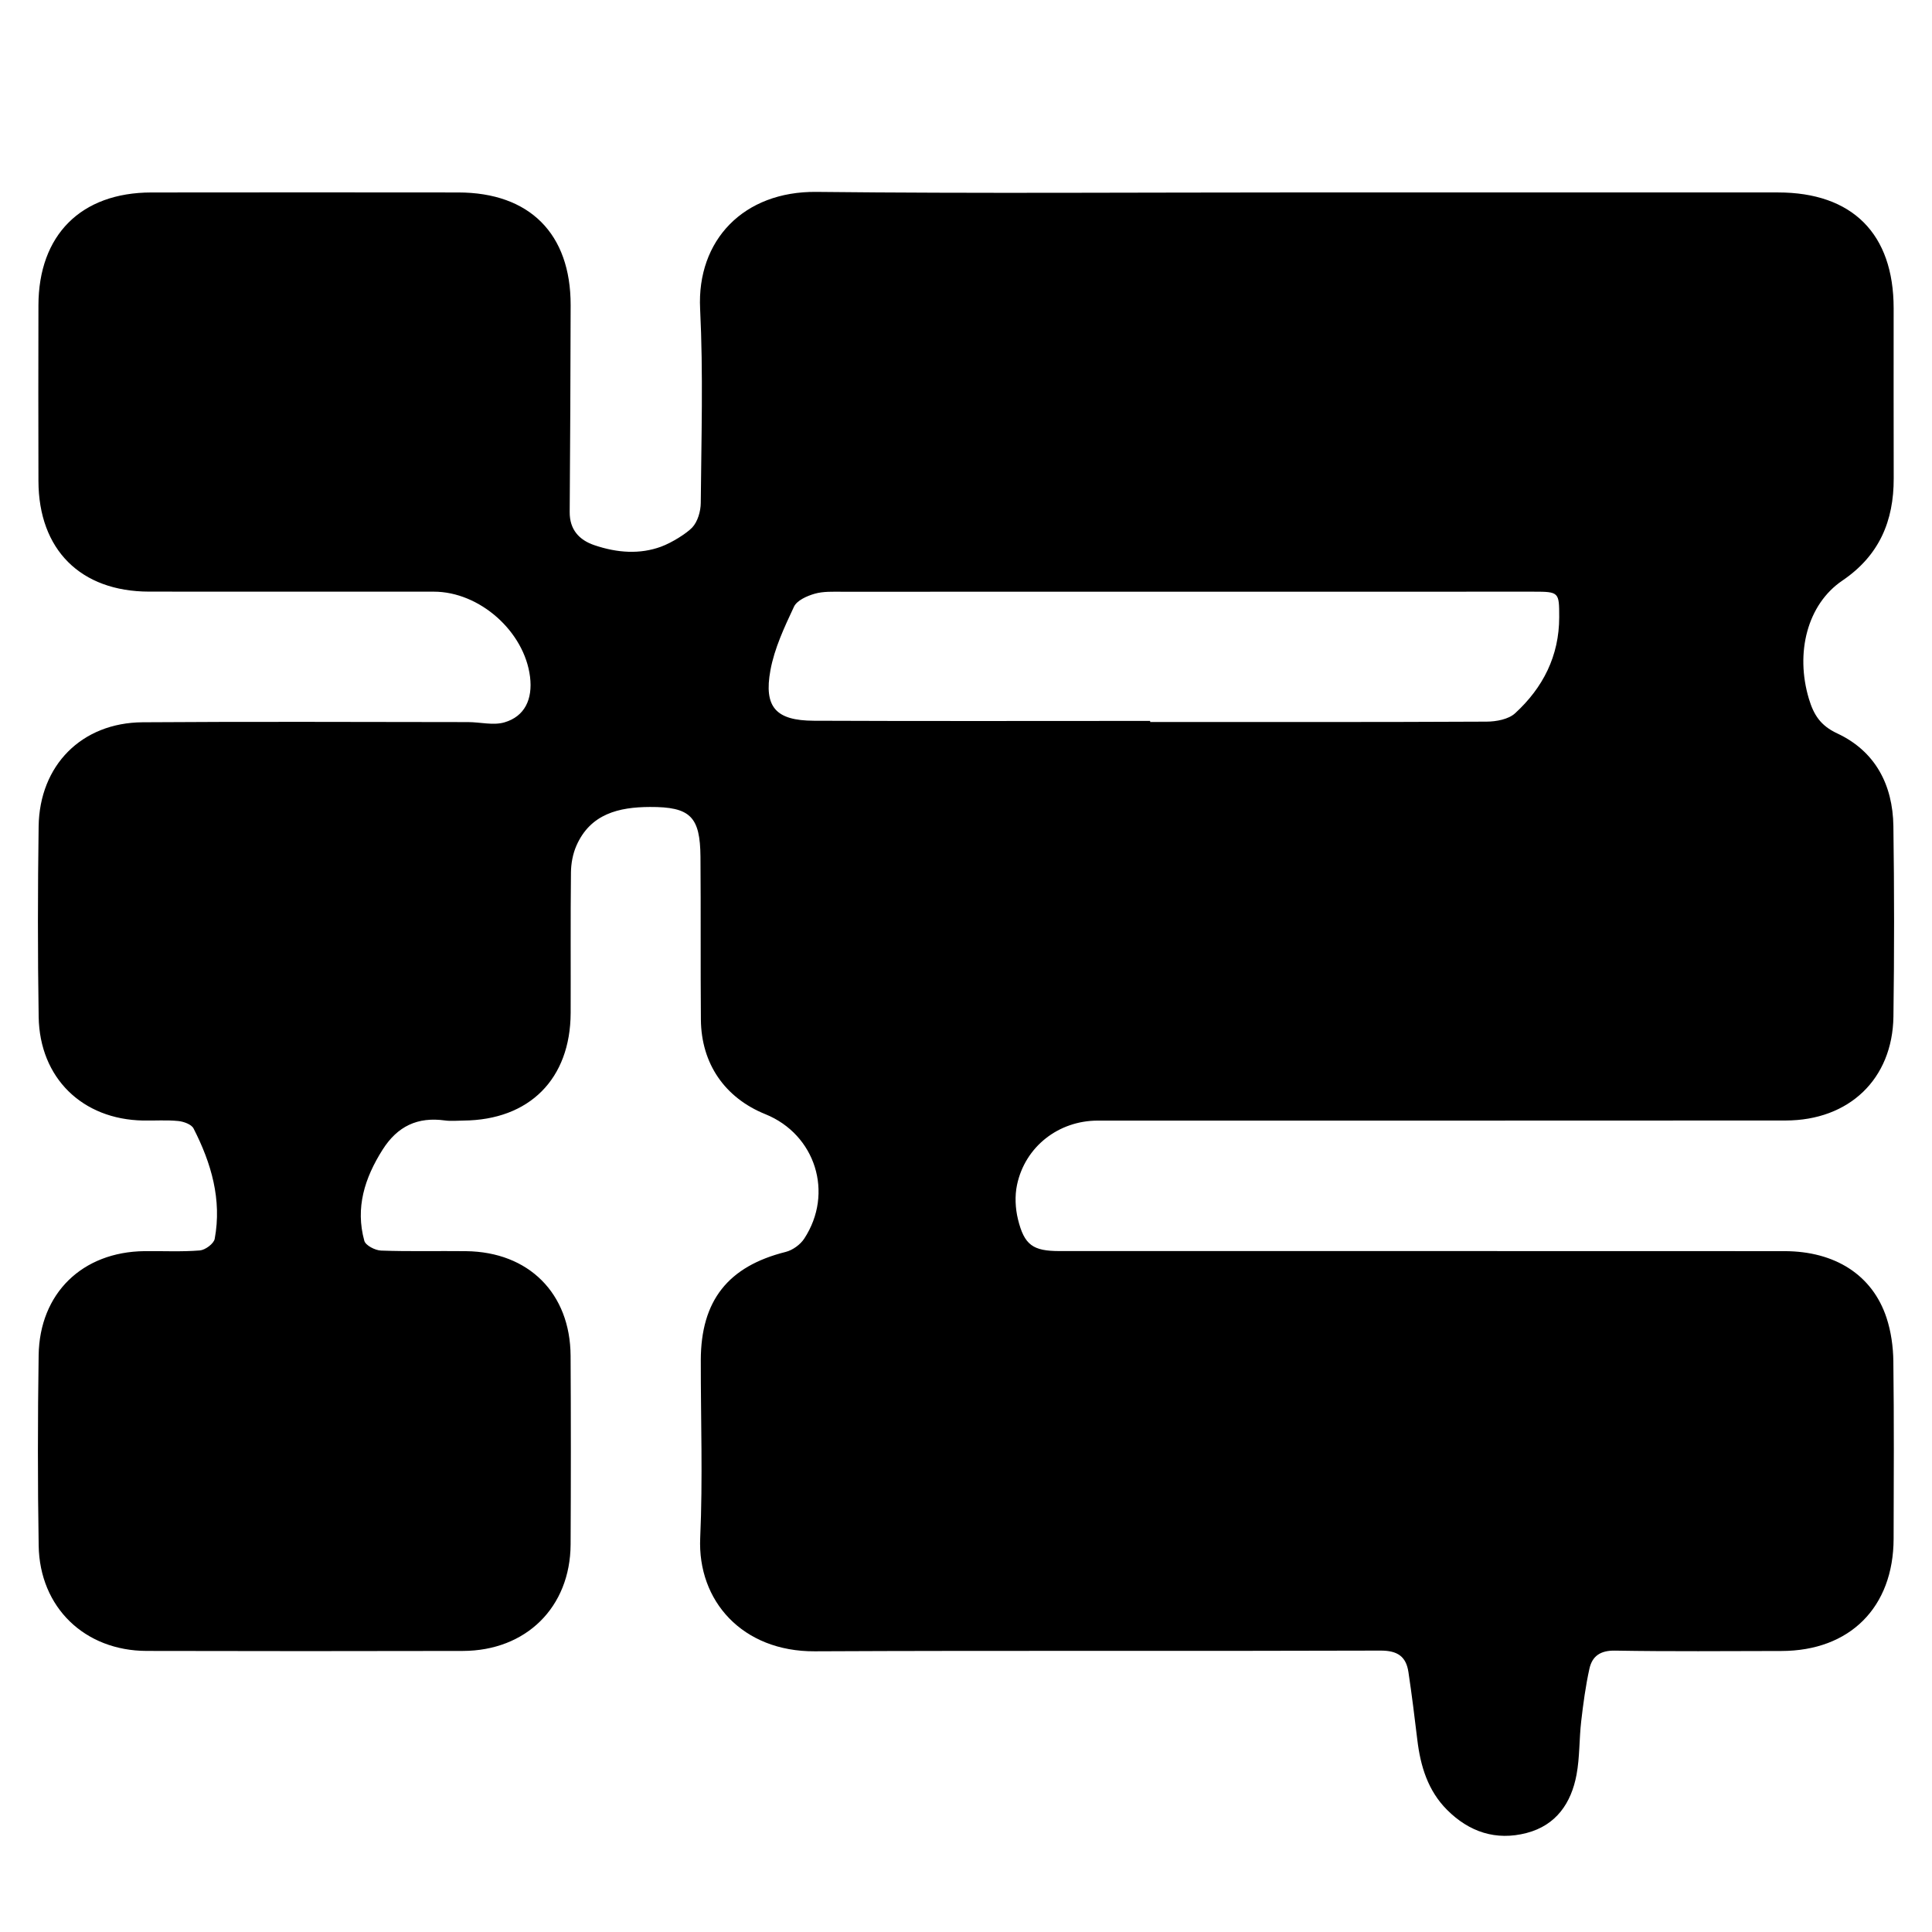
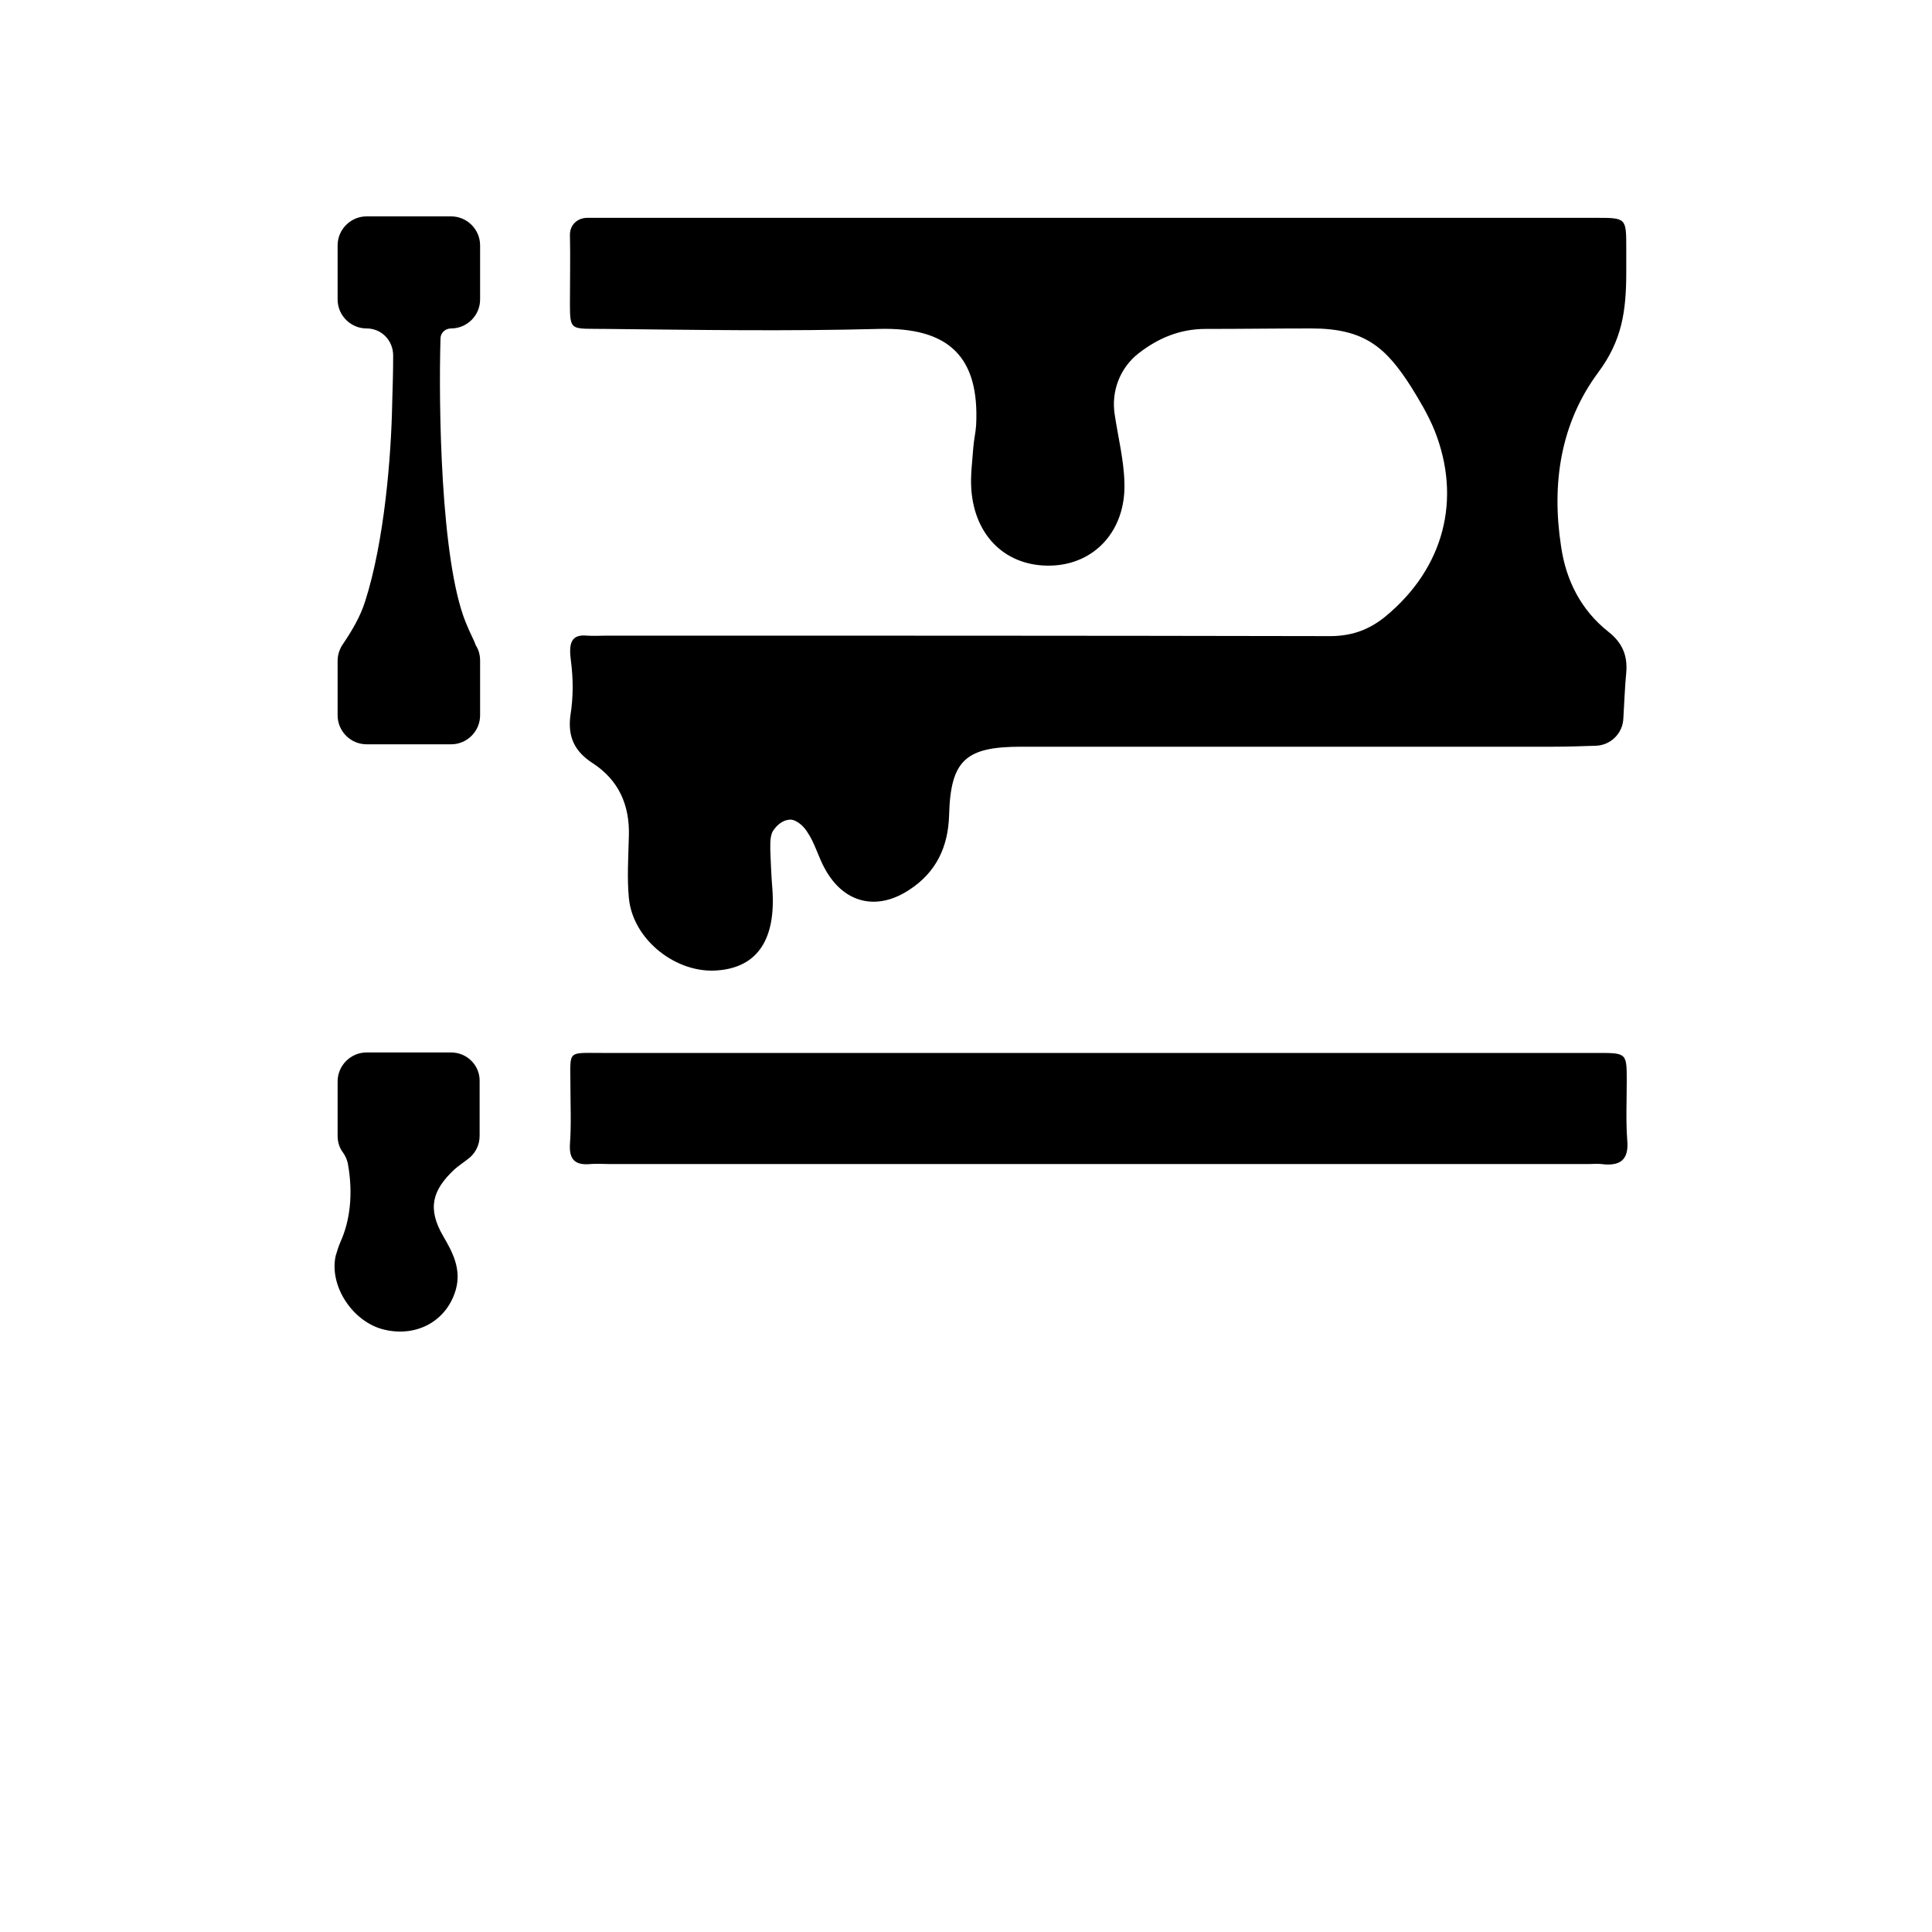
- <svg xmlns="http://www.w3.org/2000/svg" viewBox="0 0 682.667 682.667" height="682.667" width="682.667" xml:space="preserve" id="svg2" version="1.1">
-   <defs id="defs6">
-     <clipPath id="clipPath18" clipPathUnits="userSpaceOnUse">
-       <path id="path16" d="M 0,512 H 512 V 0 H 0 Z" />
-     </clipPath>
-   </defs>
-   <g transform="matrix(1.333333,0,0,-1.333333,0,682.6667)" id="g10">
-     <g id="g12">
-       <g clip-path="url(#clipPath18)" id="g14">
-         <g transform="translate(304.8076,320.9497)" id="g20">
-           <path id="path22" style="fill:#000000;fill-opacity:1;fill-rule:nonzero;stroke:none" d="m 0,0 v -0.286 c 29.719,0 59.438,-0.054 89.156,0.095 2.563,0.012 5.806,0.612 7.559,2.22 7.374,6.764 11.684,15.175 11.683,25.475 -10e-4,6.621 -0.033,6.746 -6.834,6.746 -61.07,0.006 -122.141,0.008 -183.212,-0.017 -2.441,-10e-4 -4.997,0.127 -7.287,-0.536 -2.029,-0.587 -4.68,-1.764 -5.46,-3.429 -2.537,-5.418 -5.176,-11.025 -6.242,-16.841 -1.797,-9.8 1.467,-13.336 11.486,-13.38 C -59.435,-0.084 -29.717,0 0,0 m 38.974,140.054 c 42.466,0 84.934,0.008 127.401,-0.004 19.719,-0.006 30.64,-10.942 30.654,-30.665 0.012,-15.027 -0.035,-30.054 0.016,-45.081 0.038,-11.366 -3.859,-20.511 -13.619,-27.124 -9.282,-6.29 -12.519,-19.128 -8.855,-31.325 1.261,-4.195 3.04,-7.082 7.487,-9.157 10.107,-4.717 14.745,-13.632 14.902,-24.574 0.241,-16.82 0.248,-33.649 0.012,-50.469 -0.233,-16.548 -11.725,-27.535 -28.577,-27.549 -60.761,-0.049 -121.523,-0.017 -182.284,-0.028 -10.381,-0.002 -19.262,-6.89 -21.397,-17.033 -0.613,-2.911 -0.459,-6.219 0.252,-9.124 1.682,-6.866 4,-8.416 11.031,-8.417 64.027,-0.007 128.056,0.01 192.083,-0.021 13.438,-0.006 23.327,-6.342 27.059,-17.65 1.206,-3.654 1.762,-7.67 1.811,-11.531 0.197,-15.677 0.119,-31.36 0.071,-47.04 -0.054,-18.19 -11.602,-29.715 -29.748,-29.741 -14.7,-0.021 -29.402,-0.158 -44.098,0.097 -3.871,0.067 -6.031,-1.459 -6.77,-4.797 -1.014,-4.591 -1.641,-9.282 -2.181,-13.959 -0.541,-4.693 -0.37,-9.494 -1.231,-14.115 -1.404,-7.55 -5.409,-13.42 -13.246,-15.46 -8.106,-2.112 -15.216,0.271 -21.065,6.128 -5.085,5.09 -7.056,11.604 -7.888,18.576 -0.715,5.988 -1.458,11.974 -2.352,17.937 -0.623,4.152 -2.895,5.713 -7.404,5.697 -49.98,-0.173 -99.963,0.048 -149.942,-0.188 -19.153,-0.091 -31.092,13.342 -30.341,30.072 0.703,15.65 0.135,31.354 0.155,47.034 0.021,15.861 7.24,24.915 22.504,28.736 1.837,0.46 3.866,1.928 4.907,3.517 7.915,12.079 2.971,27.618 -10.309,32.987 -10.724,4.334 -16.98,13.371 -17.076,25.059 -0.118,14.373 0.003,28.748 -0.111,43.121 -0.085,10.659 -2.677,13.28 -13.404,13.232 -8.176,-0.036 -15.766,-1.78 -19.484,-10.281 -0.943,-2.156 -1.408,-4.685 -1.435,-7.049 -0.14,-12.412 -0.036,-24.826 -0.079,-37.24 -0.061,-17.513 -10.933,-28.401 -28.43,-28.536 -1.634,-0.012 -3.293,-0.193 -4.896,0.029 -7.219,0.998 -12.556,-1.497 -16.517,-7.751 -4.759,-7.517 -7.252,-15.387 -4.839,-24.15 0.334,-1.214 2.865,-2.524 4.424,-2.582 7.503,-0.275 15.023,-0.07 22.536,-0.157 16.607,-0.192 27.612,-11.161 27.706,-27.734 0.094,-16.661 0.089,-33.322 0.003,-49.982 -0.087,-16.63 -11.786,-28.192 -28.574,-28.228 -27.93,-0.06 -55.861,-0.068 -83.791,0.004 -16.399,0.042 -28.332,11.523 -28.603,27.878 -0.279,16.819 -0.257,33.648 -0.009,50.468 0.242,16.451 11.581,27.409 28.035,27.6 4.899,0.057 9.819,-0.207 14.688,0.186 1.435,0.117 3.699,1.802 3.935,3.074 1.93,10.41 -0.913,20.076 -5.606,29.252 -0.558,1.09 -2.611,1.832 -4.046,1.973 -3.074,0.306 -6.199,0.076 -9.301,0.129 -16.115,0.277 -27.436,11.267 -27.698,27.465 -0.271,16.819 -0.245,33.648 -0.009,50.469 0.228,16.216 11.404,27.493 27.547,27.609 28.745,0.208 57.493,0.067 86.24,0.047 3.229,-0.001 6.682,-0.933 9.637,-0.076 5.386,1.562 7.542,6.122 6.802,12.082 -1.495,12.025 -13.376,22.554 -25.489,22.558 -25.152,0.009 -50.304,-0.021 -75.456,0.013 -18.176,0.024 -29.278,11.115 -29.331,29.299 -0.046,15.517 -0.033,31.034 -0.003,46.551 0.036,18.654 11.268,29.906 29.92,29.929 27.114,0.034 54.228,0.03 81.342,0.002 18.903,-0.02 29.804,-10.928 29.779,-29.844 -0.024,-18.287 -0.131,-36.574 -0.252,-54.86 -0.03,-4.618 2.488,-7.386 6.5,-8.756 6.195,-2.115 12.169,-2.435 17.679,-0.424 2.902,1.059 6.857,3.565 8.298,5.101 1.44,1.535 2.238,4.269 2.257,6.499 0.15,17.148 0.674,34.33 -0.17,51.44 -0.897,18.154 11.491,31.203 30.842,30.994 42.462,-0.458 84.933,-0.142 127.401,-0.142" />
-         </g>
-       </g>
-     </g>
+ <svg xmlns="http://www.w3.org/2000/svg" version="1.1" id="Layer_1" x="0px" y="0px" viewBox="0 0 400 400" style="enable-background:new 0 0 400 400;" xml:space="preserve">
+   <g>
+     <path d="M122.7,158c5.4,3.5,7.7,8.7,7.5,15.1c-0.1,4.3-0.4,8.6,0,12.8c0.8,8.7,9.9,15.8,18.5,15c8.2-0.7,12-6.5,11.2-17   c-0.2-2.4-0.3-4.9-0.4-7.3c0-1-0.2-3.3,0.5-4.5c0.9-1.4,2.1-2.3,3.5-2.4c1.2-0.1,2.8,1.2,3.6,2.5c1.6,2.3,2.3,5.2,3.7,7.7   c3.9,7.1,10.7,8.8,17.5,4.3c5.5-3.6,8-8.8,8.2-15.4c0.3-11.4,3.4-14.2,14.9-14.2c36.6,0,73.3,0,109.9,0c3,0,6.1-0.1,9.1-0.2   c3.1-0.1,5.6-2.6,5.7-5.7c0.2-3.2,0.3-6.4,0.6-9.5c0.3-3.6-0.9-6.2-3.7-8.4c-5.7-4.5-8.8-10.7-9.8-17.7c-2-13-0.1-25.5,7.7-36   c4.9-6.6,5.8-12.6,5.8-20.8c0-1.6,0-3.3,0-4.9c0-6.3,0-6.3-6.3-6.3c-34.4,0-68.8,0-103.2,0c-33.8,0-67.6,0-101.3,0   c-1.4,0-2.9,0-4.3,0c-2,0-3.6,1.4-3.6,3.5c0.1,4.7,0,9.4,0,14.1c0,6,0.1,5.3,7.4,5.4c18.8,0.2,37.7,0.5,56.5,0   c14.6-0.4,20.9,5.8,20.2,19.9c-0.1,1.6-0.5,3.2-0.6,4.8c-0.2,2.8-0.6,5.7-0.4,8.5c0.7,9.9,7.4,16.1,16.6,15.8   c9-0.3,15.4-7.3,15.1-17.1c-0.1-4.7-1.3-9.4-2-14.1c-0.8-4.9,1.1-9.8,5-12.8c4-3.1,8.5-5,13.8-5c7.8,0,14.1-0.1,21.9-0.1   c11,0,15.4,3.9,20.6,12c1.8,2.9,3.6,5.9,4.9,9.1c5.7,14.3,1.9,28.5-10,38.4c-3.6,3-7.4,4.3-12.2,4.2c-49.7-0.1-99.3-0.1-149-0.1   c-1.4,0-2.9,0.1-4.3,0c-3.2-0.3-3.8,1.5-3.3,5.2c0.5,3.8,0.5,7.6-0.1,11.3C117.5,152.6,119,155.6,122.7,158z" />
+     <path d="M336.9,236c-0.3-4-0.1-8.1-0.1-12.2c0-5.8,0-5.8-6.1-5.8c-34.4,0-68.7,0-103.1,0c-3.7,0-7.3,0-11,0c-30.7,0-61.4,0-92.1,0   c-7.2,0-6.4-0.6-6.4,6.7c0,4.1,0.2,8.1-0.1,12.2c-0.2,3.3,1.2,4.4,4.3,4.1c1.2-0.1,2.4,0,3.7,0c67.7,0,135.4,0,203.1,0   c0.8,0,1.6-0.1,2.4,0C335.4,241.5,337.3,240.2,336.9,236z" />
+     <path d="M93.4,44.8H75.9c-3.3,0-6,2.7-6,6V62c0,3.3,2.7,6,6,6c3.1,0,5.5,2.5,5.5,5.6c0,3.3-0.1,6.6-0.2,9.9   c-0.2,10.9-1.6,28.5-5.6,41c-1,3.2-2.8,6.2-4.7,9c-0.6,0.9-1,2.1-1,3.3v11.3c0,3.3,2.7,6,6,6h17.5c3.3,0,6-2.7,6-6v-11.3   c0-1.2-0.3-2.3-0.9-3.2c-0.4-1.2-1.1-2.3-2.1-4.8c-5.2-12.9-5.6-45.1-5.2-58.7l0,0c0-1.2,1-2.1,2.2-2.1h0c3.3,0,6-2.7,6-6V50.8   C99.4,47.5,96.7,44.8,93.4,44.8z" />
+     <path d="M93.4,217.9H75.9c-3.3,0-6,2.7-6,6v11.3c0,1.3,0.4,2.5,1.1,3.4c0.5,0.7,0.8,1.4,1,2.2c1.2,6.5,0.4,12.1-1.5,16.3   c-0.4,0.9-0.7,1.9-1,2.9c-1.4,6.3,3.6,13.8,10.1,15.3c6.8,1.6,13-1.9,14.8-8.4c1.1-4.1-0.6-7.5-2.6-10.9c-3.4-5.8-2.3-9.6,2.3-13.9   c0.8-0.7,1.7-1.3,2.6-2c1.6-1.1,2.6-2.9,2.6-4.9v-11.3C99.4,220.6,96.7,217.9,93.4,217.9z" />
  </g>
</svg>
